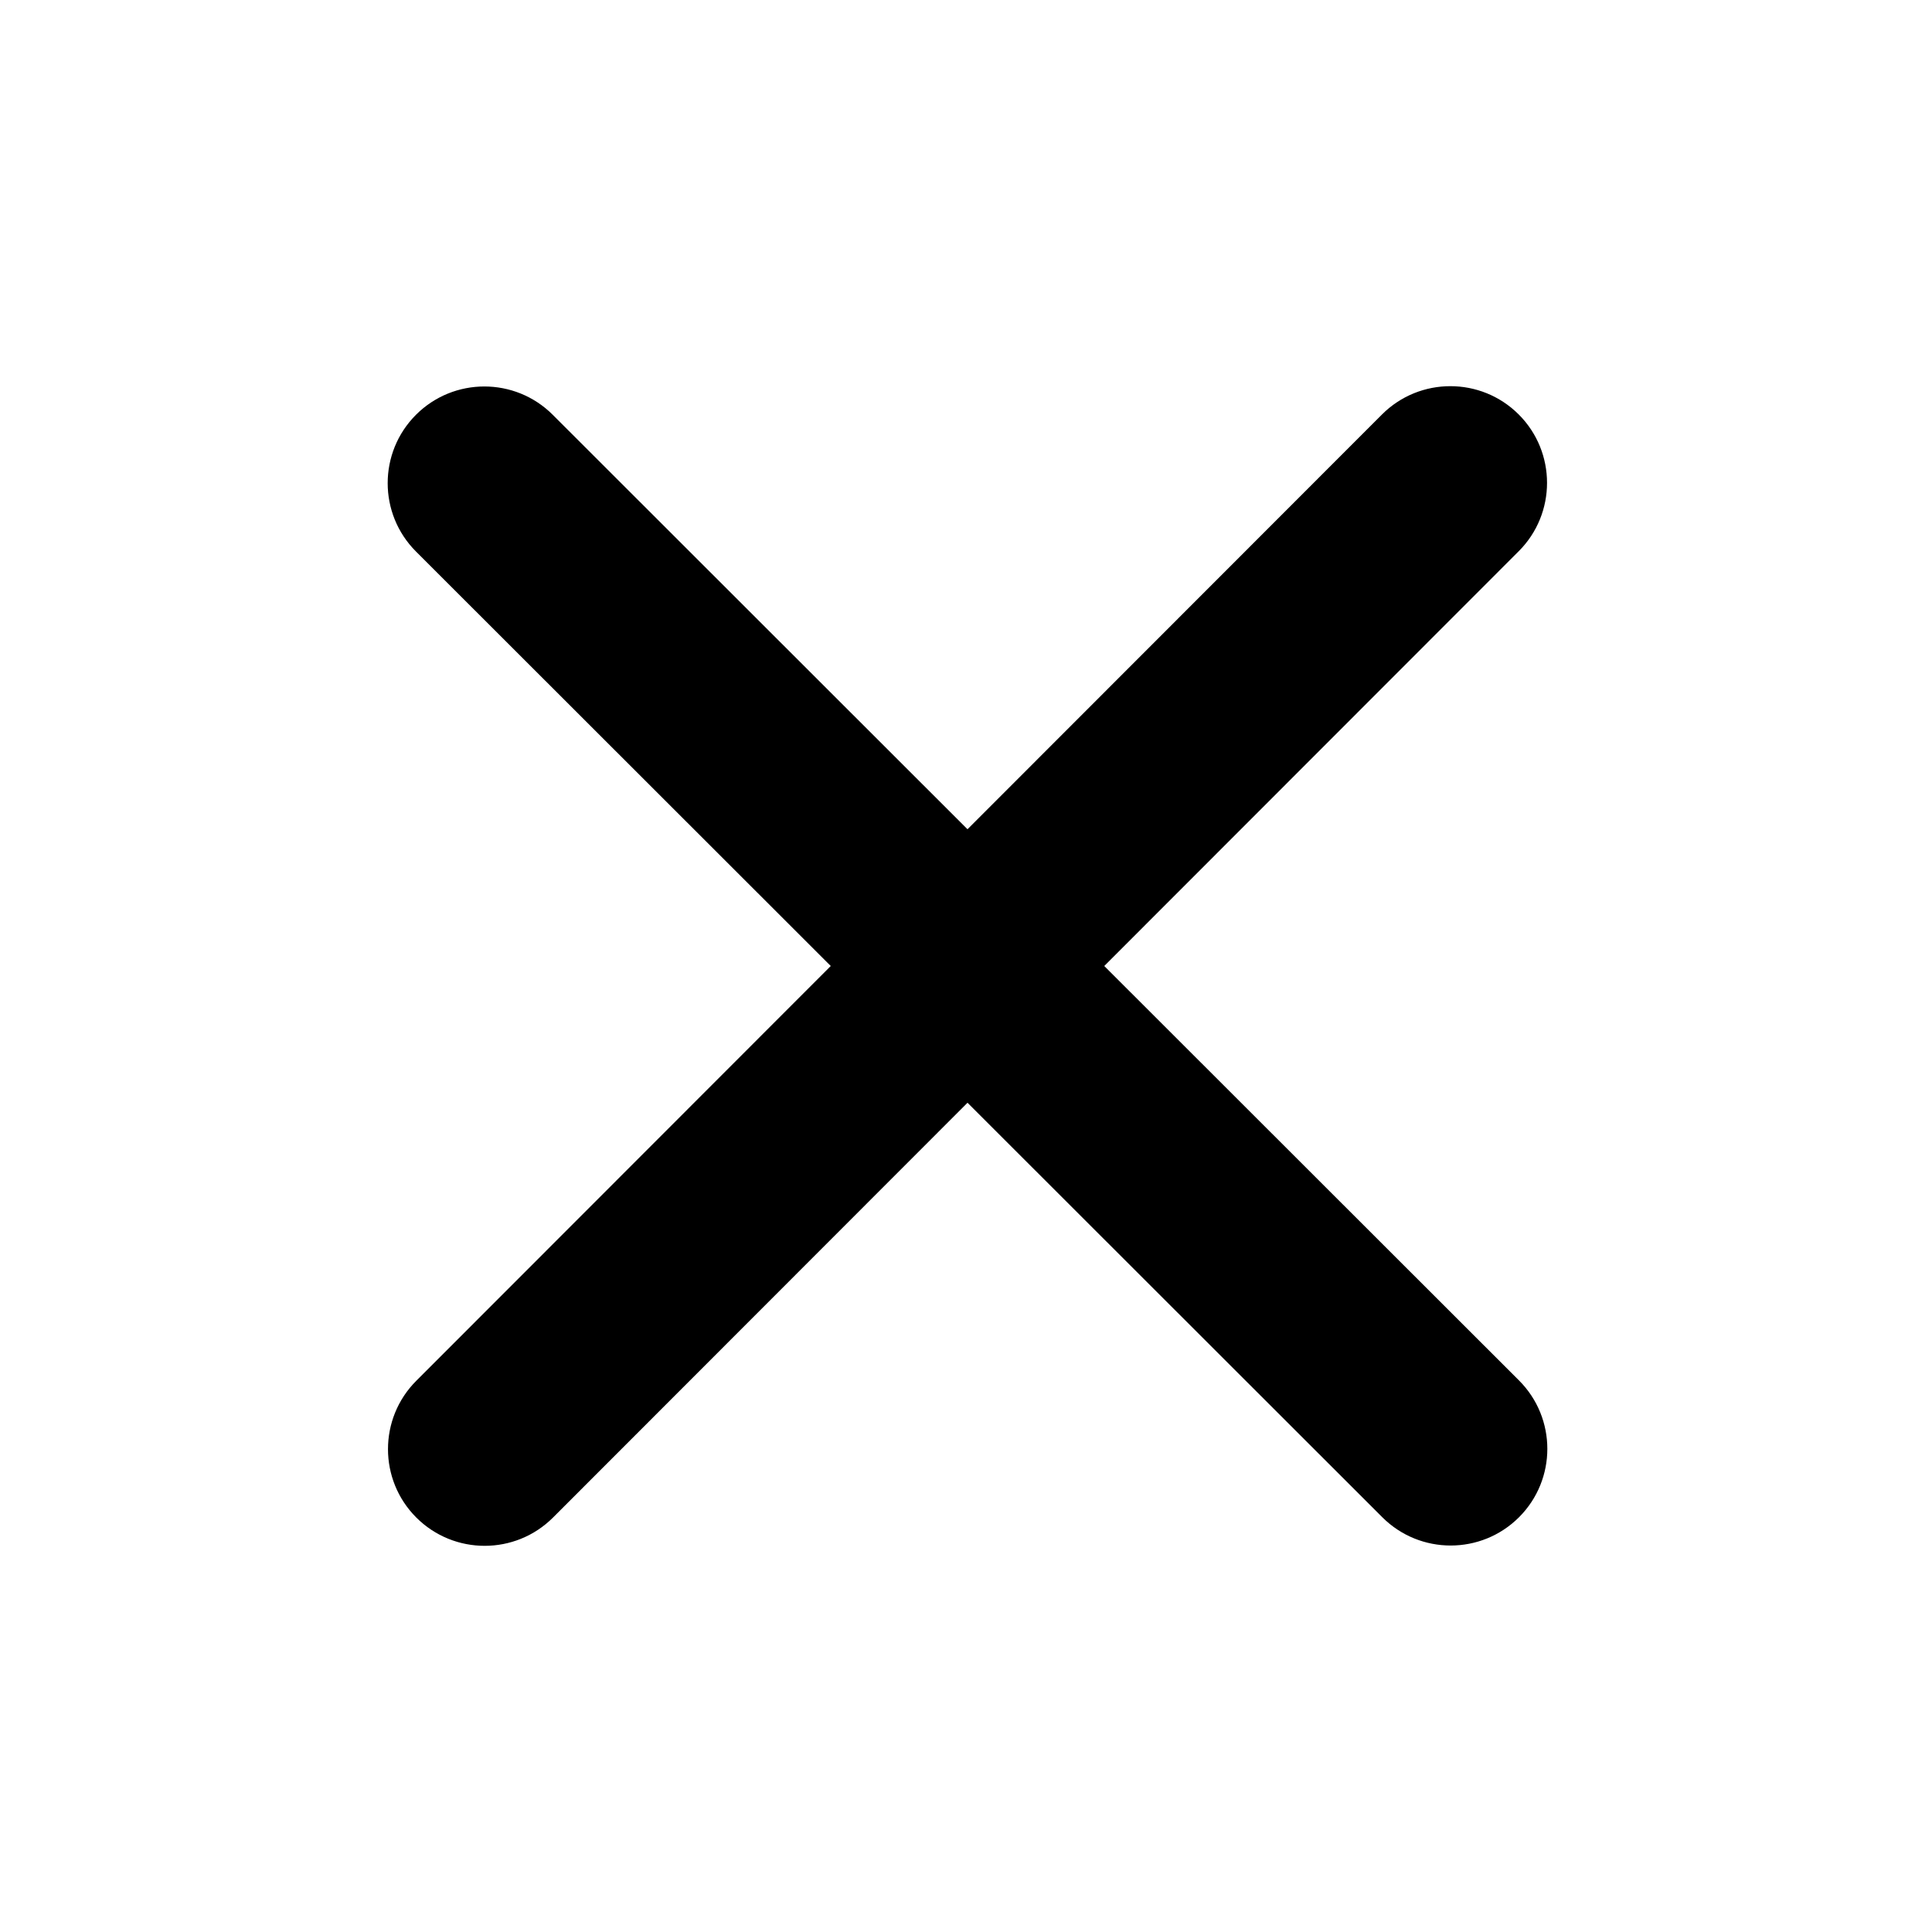
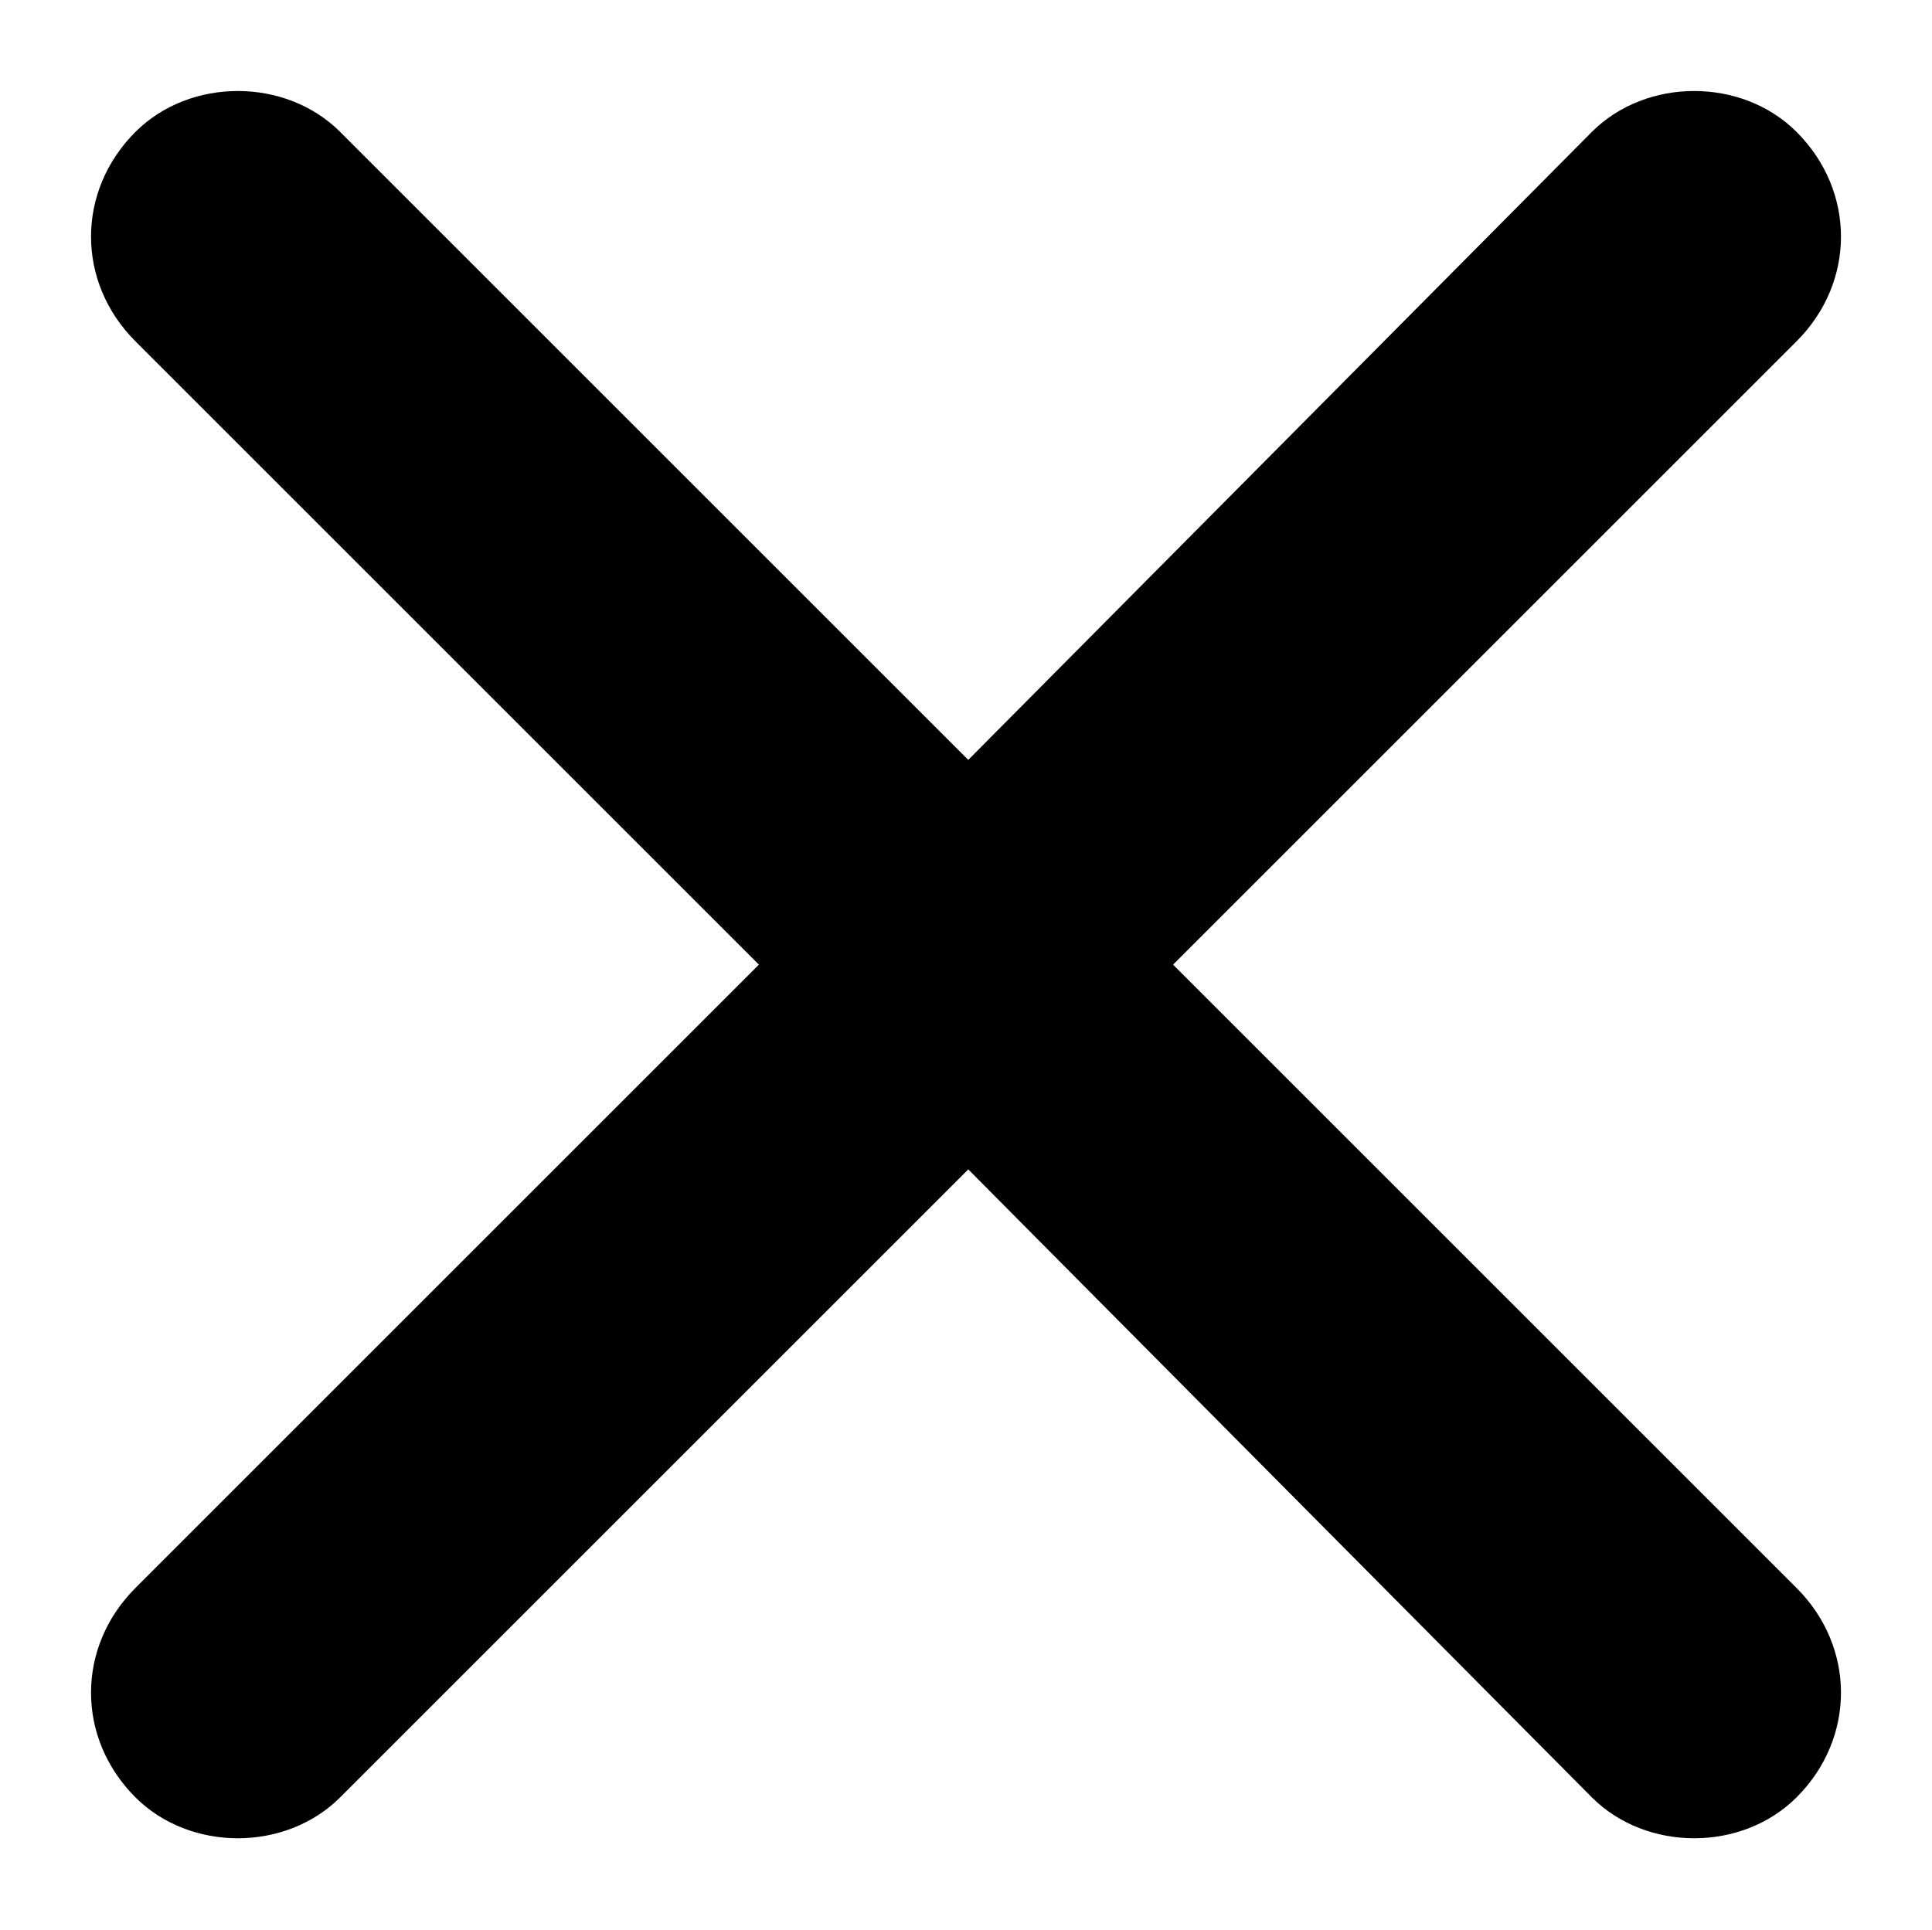
- <svg xmlns="http://www.w3.org/2000/svg" viewBox="0 0 640 640">
-   <path d="M183.1 137.4C170.6 124.9 150.3 124.9 137.8 137.4C125.3 149.9 125.3 170.2 137.8 182.7L275.2 320L137.9 457.4C125.4 469.9 125.4 490.2 137.9 502.7C150.4 515.2 170.7 515.2 183.2 502.7L320.5 365.3L457.9 502.6C470.4 515.1 490.7 515.1 503.2 502.6C515.7 490.1 515.7 469.8 503.2 457.3L365.8 320L503.1 182.6C515.6 170.1 515.6 149.8 503.1 137.3C490.6 124.8 470.3 124.8 457.8 137.3L320.5 274.7L183.1 137.4z" />
+ <svg xmlns="http://www.w3.org/2000/svg" viewBox="0 0 424.5 424">
+   <path fill="#000000" d="M74.750 29C62.750 17 41.750 17 29.750 29C16.750 42 16.750 62 29.750 75L166.750 212L29.750 349C16.750 362 16.750 382 29.750 395C41.750 407 62.750 407 74.750 395L212.750 257L349.750 395C361.750 407 382.750 407 394.750 395C407.750 382 407.750 362 394.750 349L257.750 212L394.750 75C407.750 62 407.750 42 394.750 29C382.750 17 361.750 17 349.750 29L212.750 167L74.750 29Z" />
</svg>
